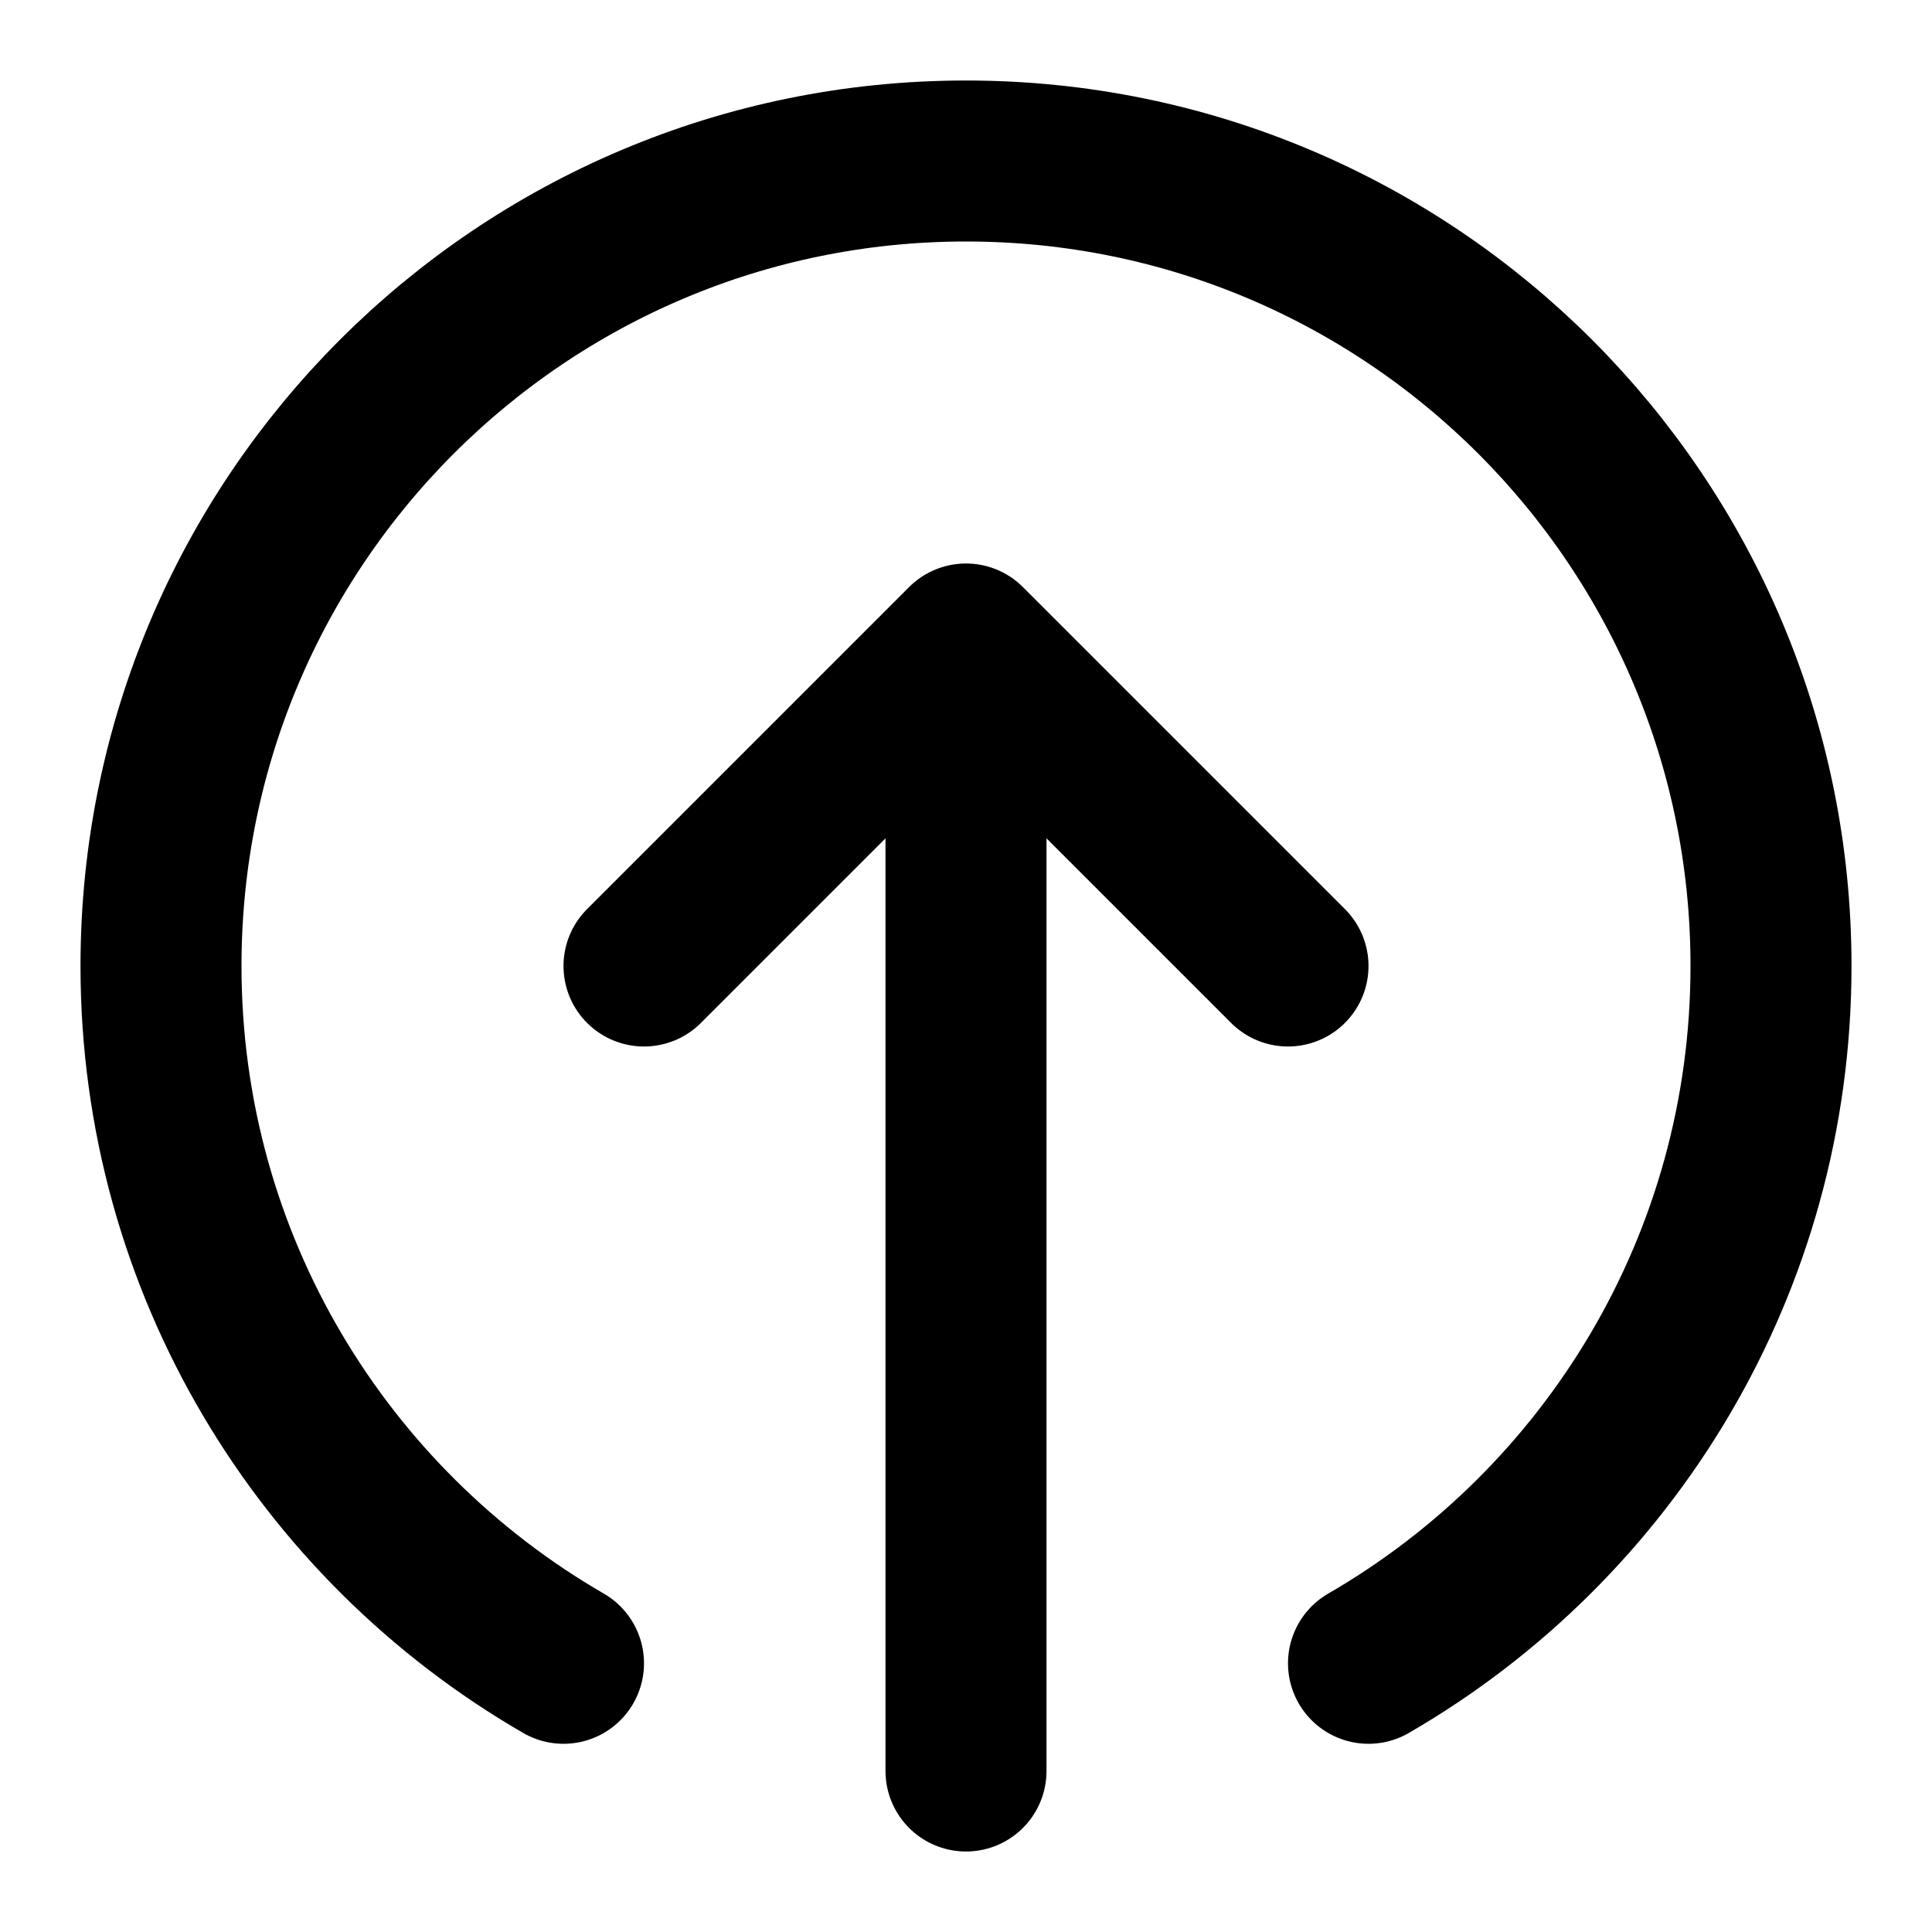
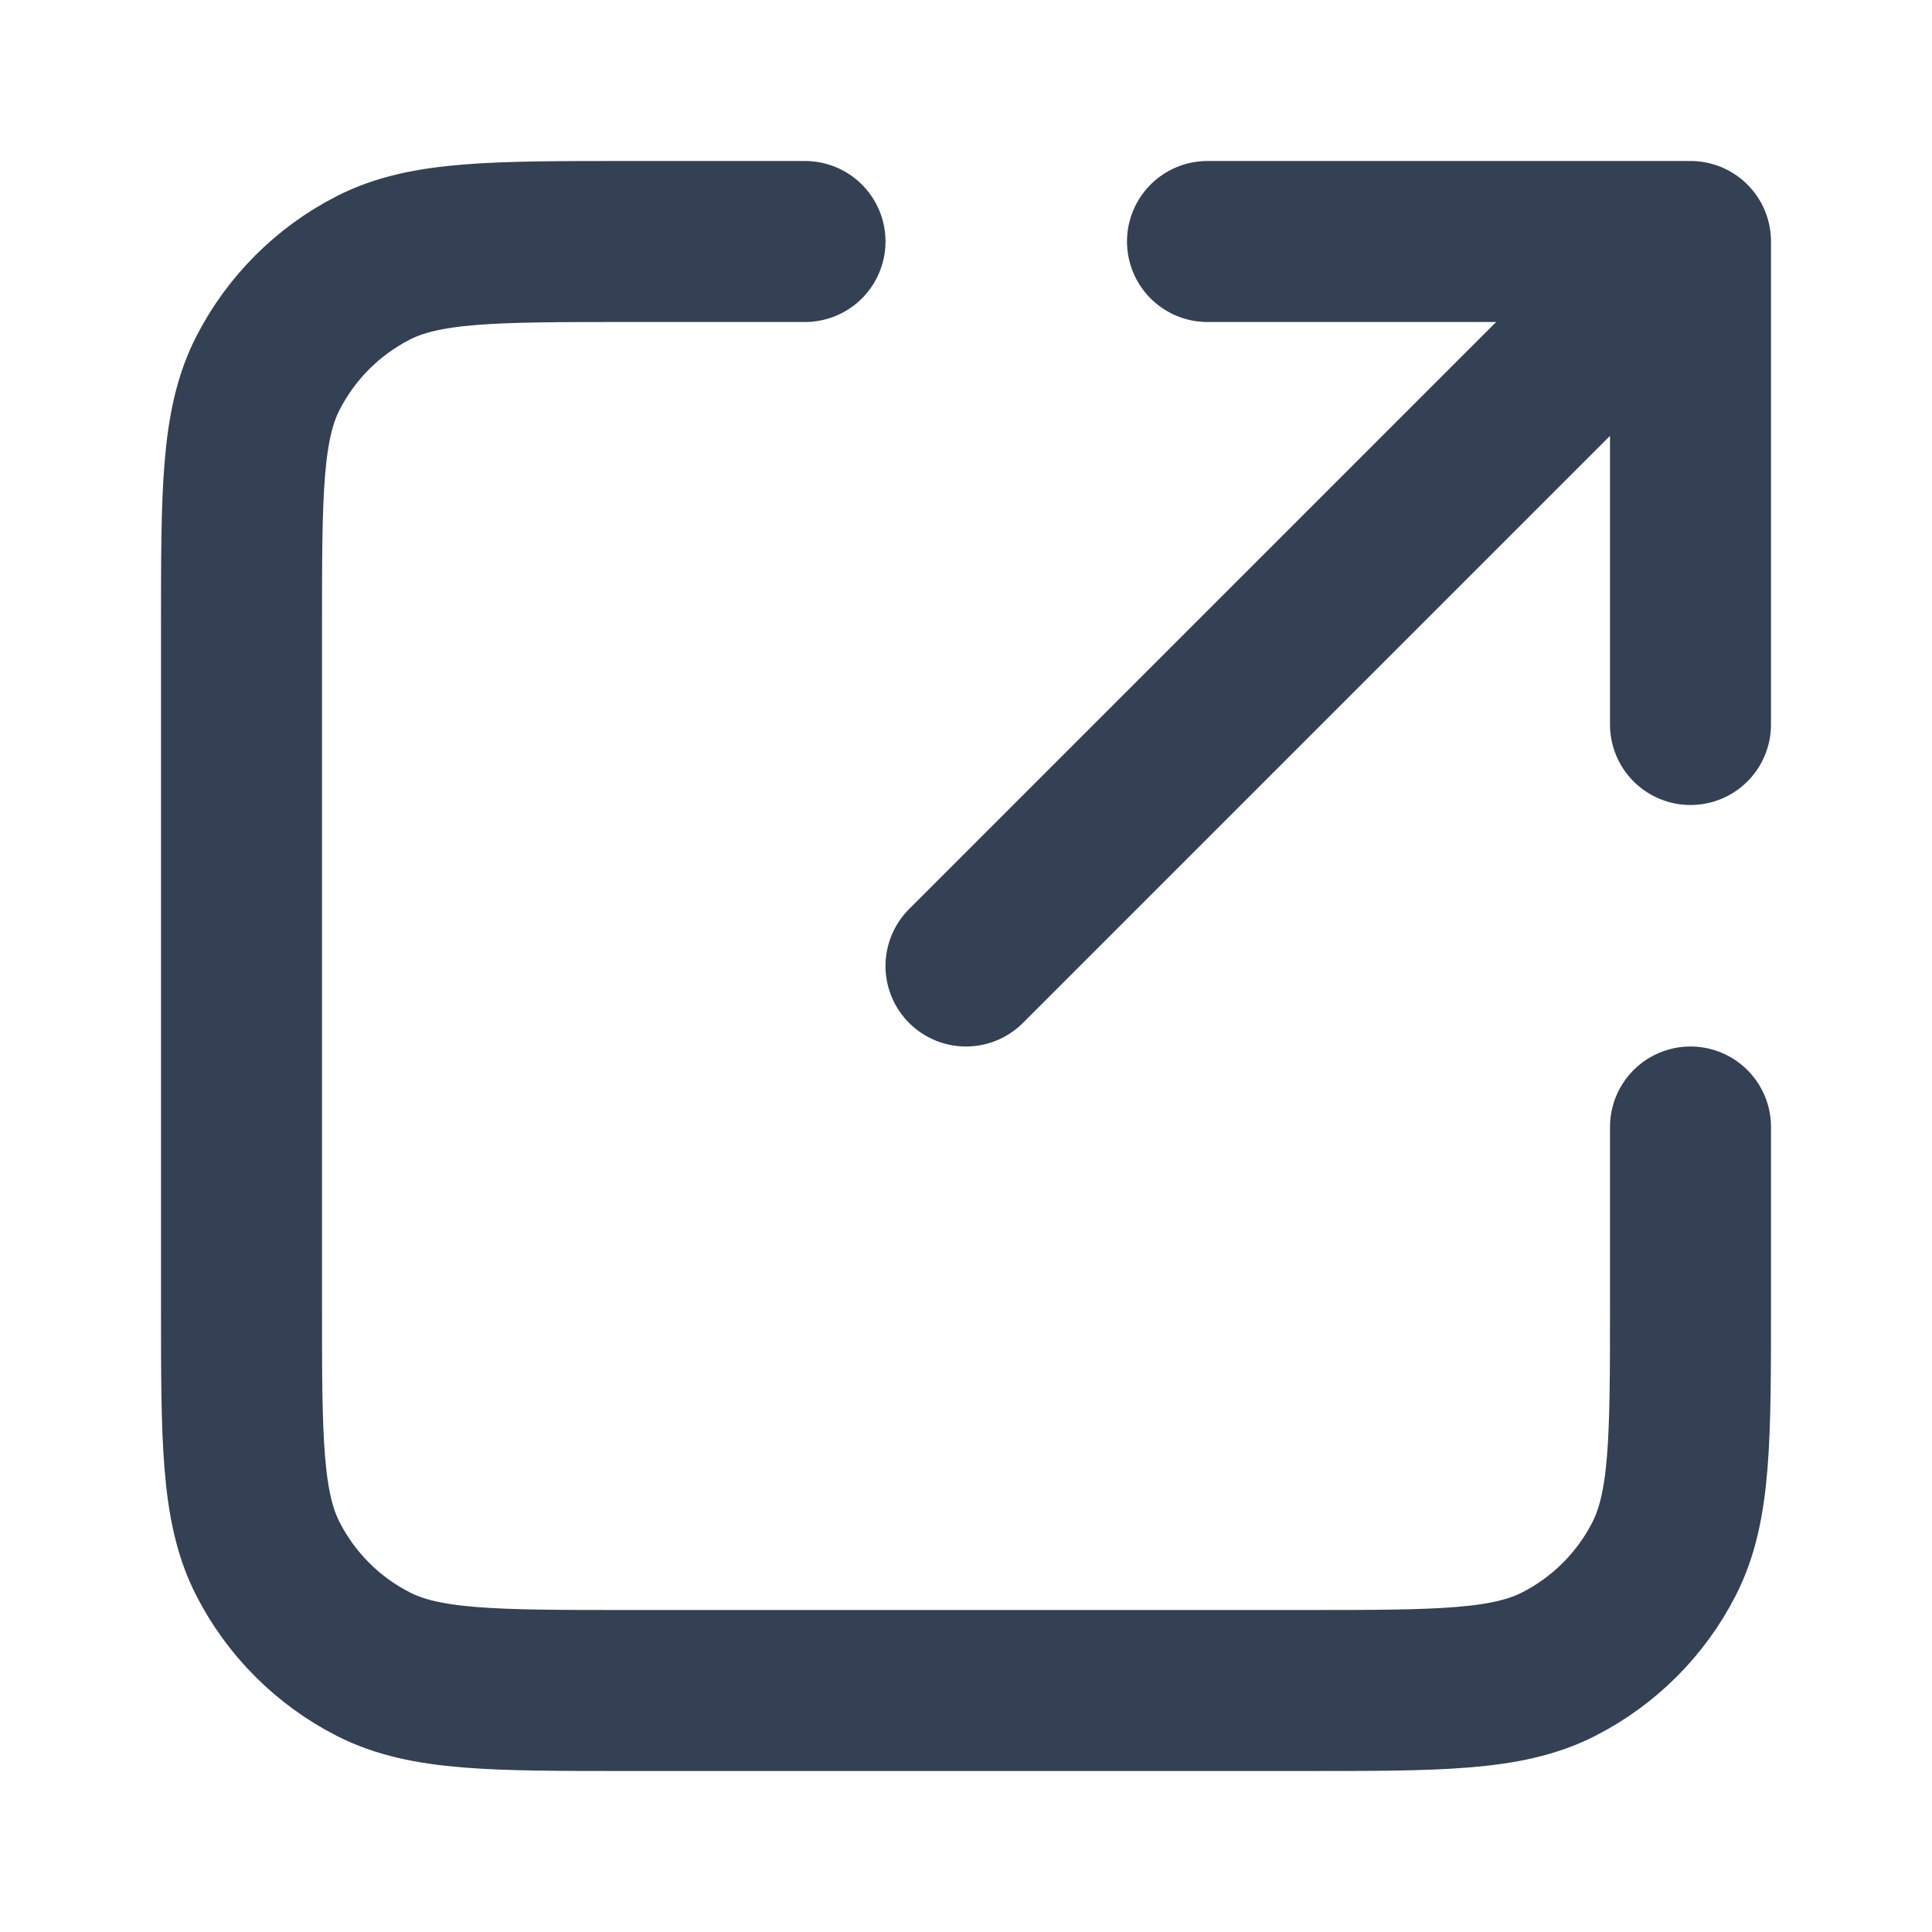
<svg xmlns="http://www.w3.org/2000/svg" viewBox="0 0 24 24" fill="none">
-   <path d="M7 20.662C4.011 18.933 2 15.701 2 12C2 6.477 6.477 2 12 2C17.523 2 22 6.477 22 12C22 15.701 19.989 18.933 17 20.662M16 12L12 8M12 8L8 12M12 8V22" stroke="currentColor" stroke-width="2" stroke-linecap="round" stroke-linejoin="round" />
+   <path d="M21 9V3M21 3H15M21 3L12 12M10 3H7.8C6.12 3 5.28 3 4.638 3.327C4.074 3.615 3.615 4.074 3.327 4.638C3 5.28 3 6.12 3 7.8V16.2C3 17.88 3 18.72 3.327 19.362C3.615 19.927 4.074 20.385 4.638 20.673C5.28 21 6.12 21 7.8 21H16.2C17.88 21 18.72 21 19.362 20.673C19.927 20.385 20.385 19.927 20.673 19.362C21 18.72 21 17.88 21 16.2V14" stroke="#344054" stroke-width="2" stroke-linecap="round" stroke-linejoin="round" />
</svg>
